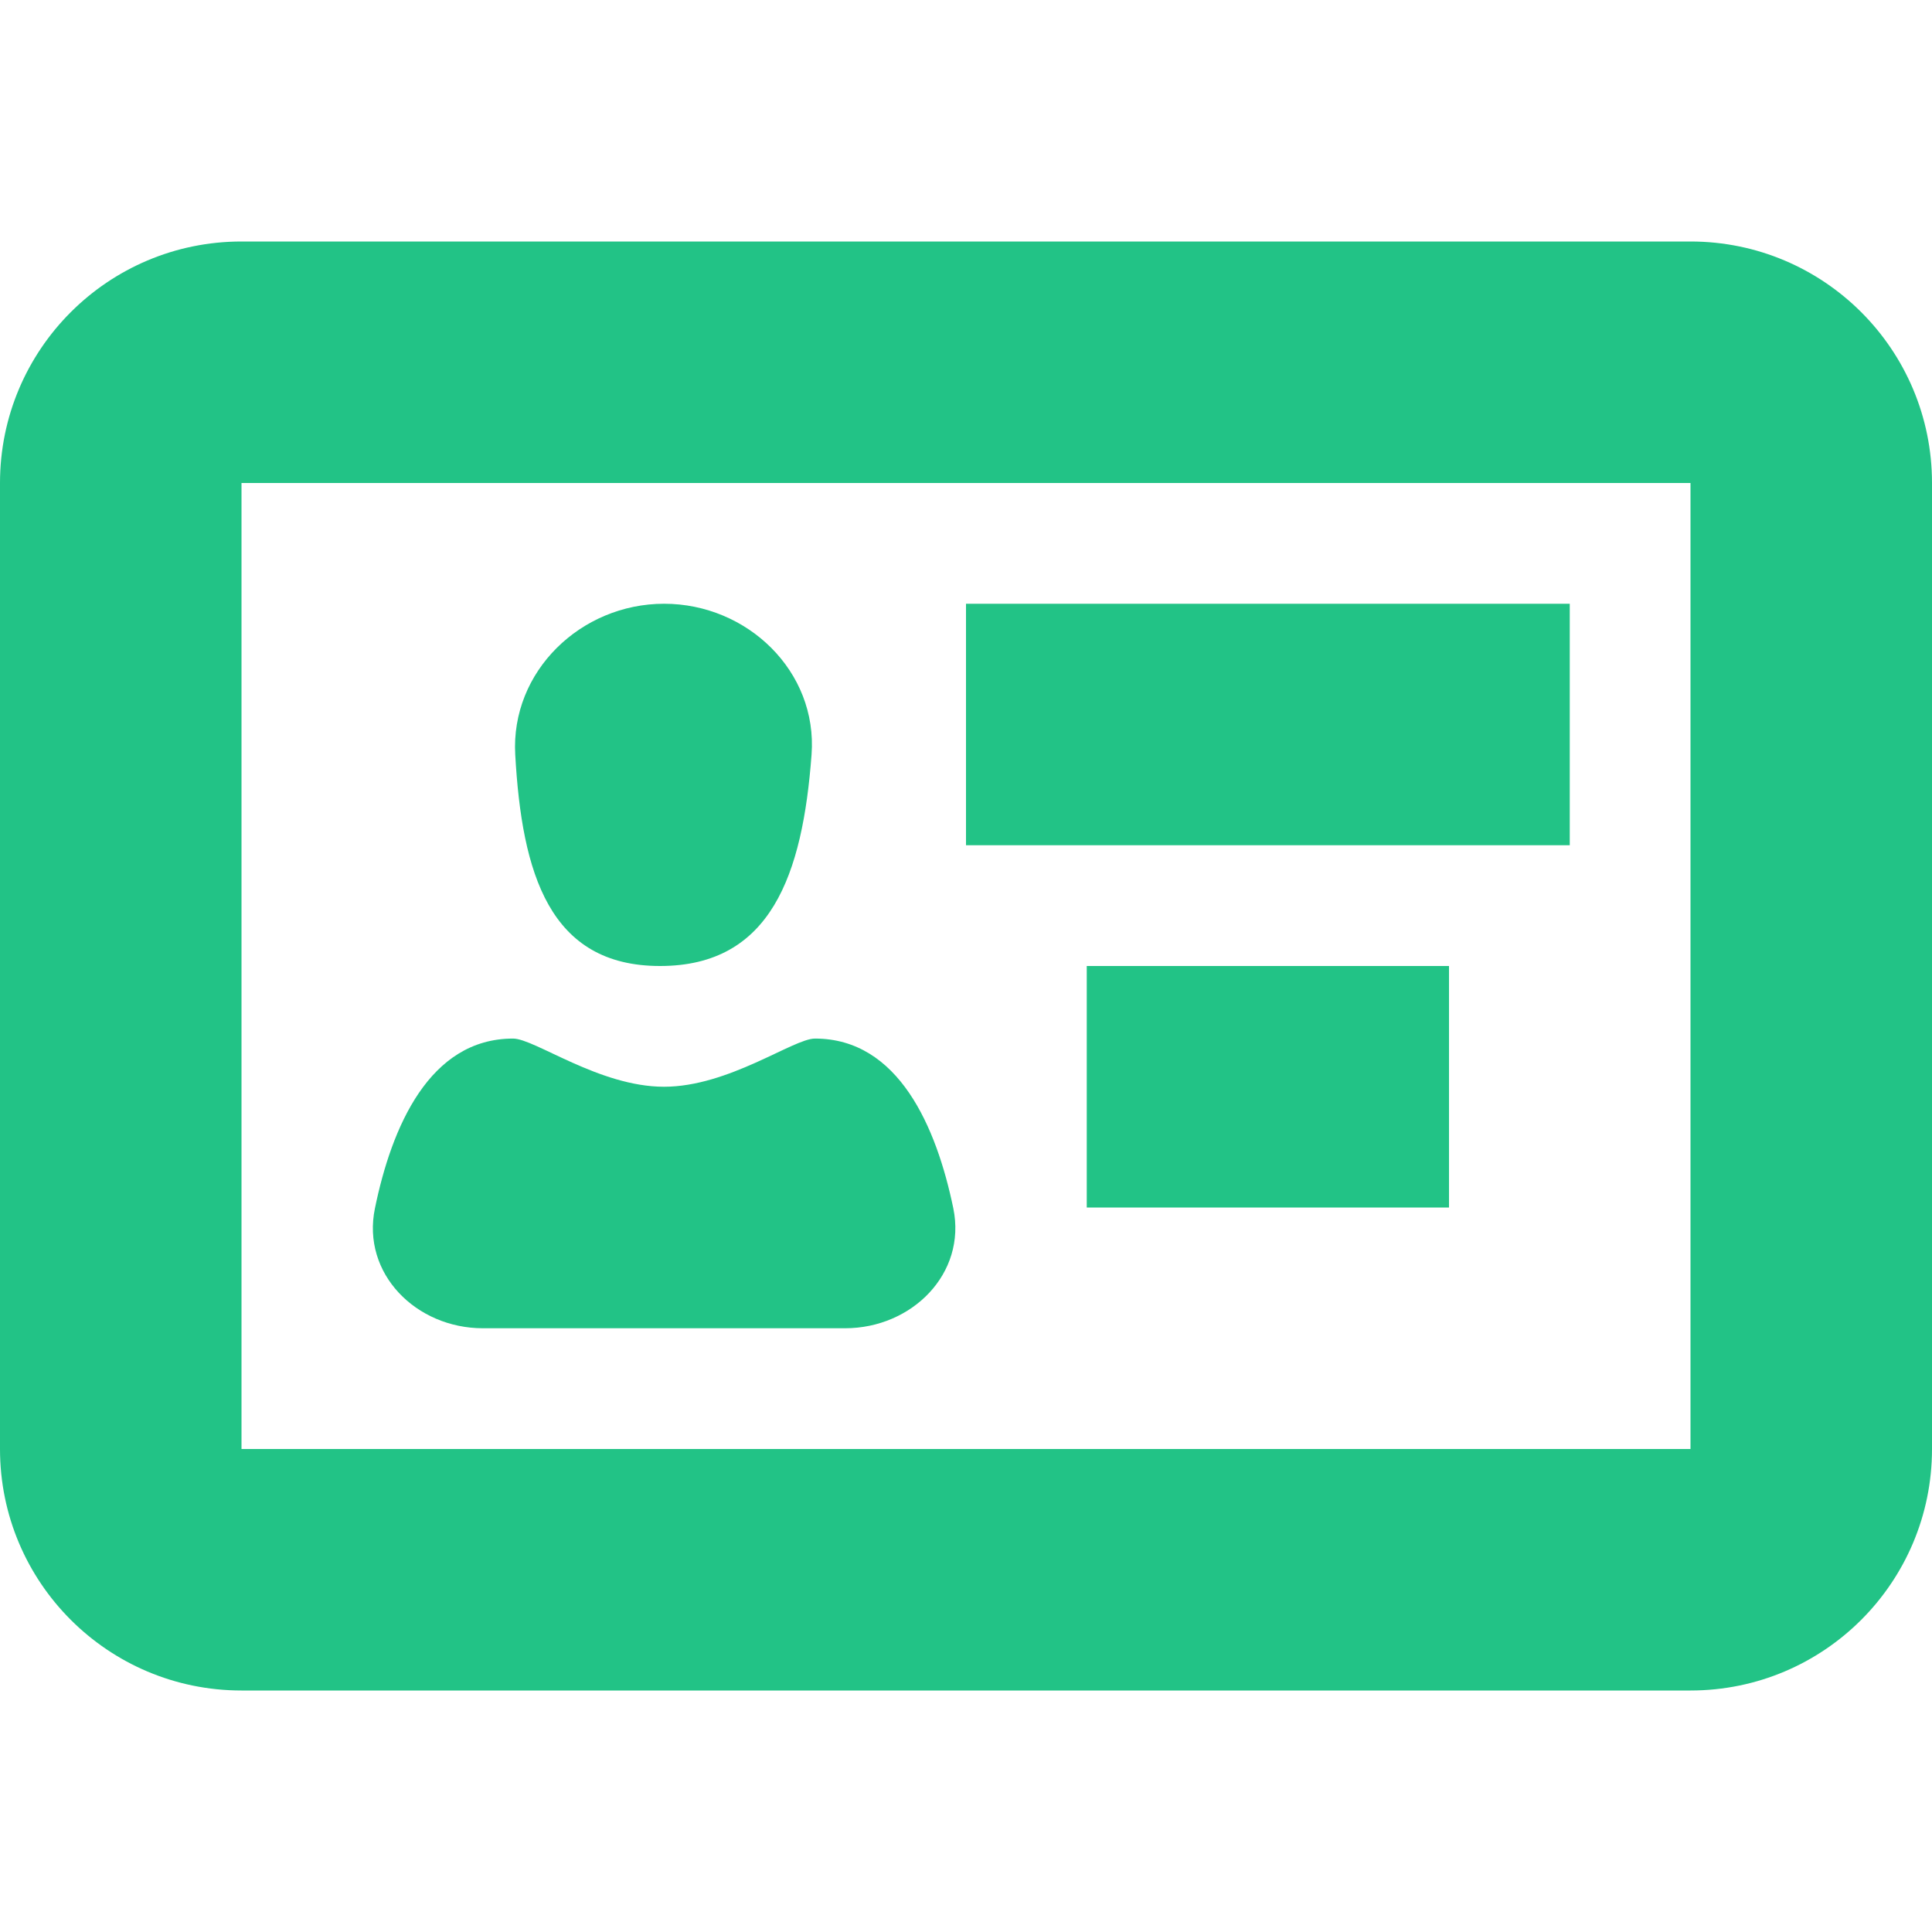
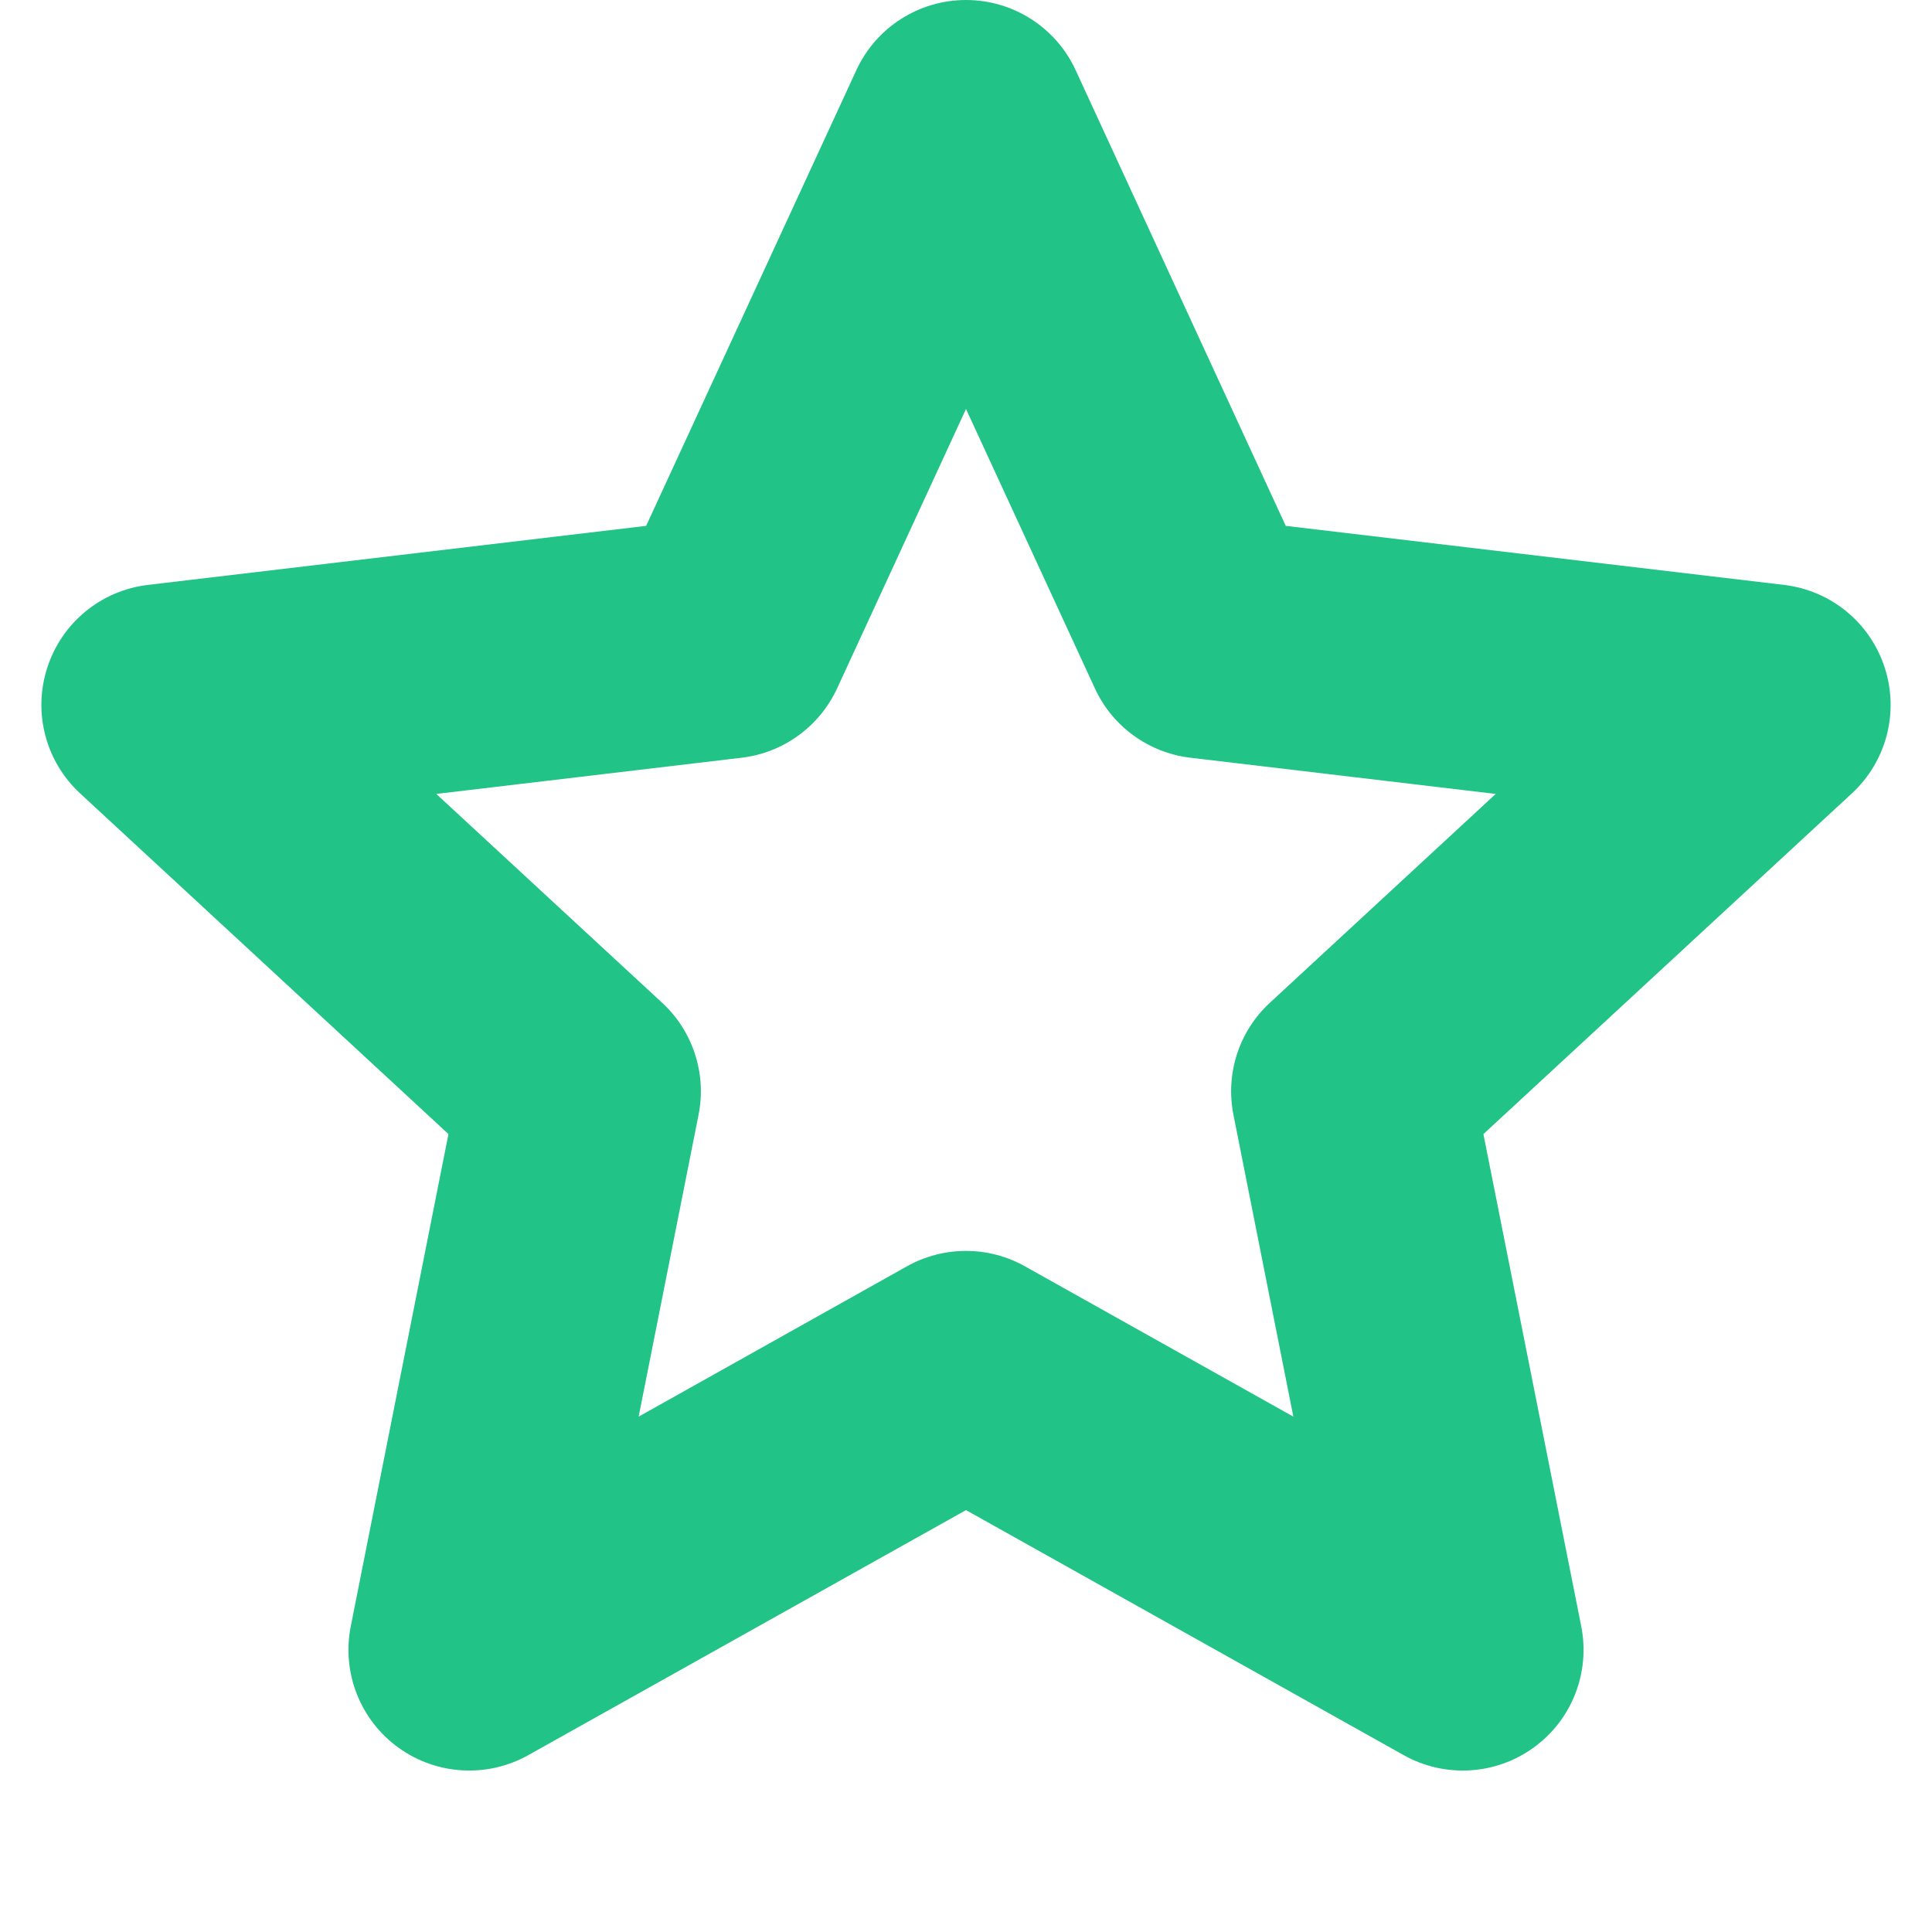
<svg xmlns="http://www.w3.org/2000/svg" width="16" height="16" viewBox="0 0 16 16" fill="none">
-   <g transform="translate(-24 -418)">
-     <path d="M38 420C39.105 420 40 420.895 40 422V430C40 431.105 39.105 432 38 432H26C24.895 432 24 431.105 24 430V422C24 420.895 24.895 420 26 420H38ZM26 430H38V422H26V430ZM30.749 426.601C31.442 426.601 31.756 427.335 31.895 428.007C32.006 428.548 31.551 429 30.999 429H27.999C27.447 429 26.993 428.548 27.105 428.007C27.243 427.334 27.556 426.601 28.249 426.601C28.428 426.601 28.963 427 29.499 427C30.035 427 30.57 426.601 30.749 426.601ZM36 428H33V426H36V428ZM29.5 423C30.19 423 30.772 423.561 30.721 424.249C30.647 425.242 30.386 426 29.466 426C28.55 426 28.322 425.234 28.267 424.25C28.228 423.561 28.81 423 29.5 423ZM37 425H32V423H37V425Z" fill="#22C386" />
+   <g transform="translate(-8 -8)">
+     <path fill-rule="evenodd" clip-rule="evenodd" d="M16 8C16.39 8 16.745 8.227 16.908 8.581L18.648 12.355L22.775 12.844C23.163 12.89 23.488 13.157 23.608 13.528C23.729 13.899 23.623 14.306 23.336 14.571L20.285 17.392L21.095 21.468C21.171 21.851 21.018 22.243 20.702 22.472C20.387 22.701 19.966 22.726 19.626 22.536L16 20.506L12.374 22.536C12.034 22.726 11.613 22.701 11.298 22.472C10.982 22.243 10.829 21.851 10.905 21.468L11.714 17.392L8.664 14.571C8.377 14.306 8.271 13.899 8.392 13.528C8.512 13.157 8.837 12.89 9.225 12.844L13.351 12.355L15.092 8.581C15.255 8.227 15.61 8 16 8ZM16 11.387L14.933 13.7C14.787 14.016 14.488 14.234 14.143 14.275L11.613 14.575L13.483 16.304C13.739 16.54 13.853 16.892 13.785 17.233L13.289 19.732L15.511 18.487C15.815 18.317 16.185 18.317 16.488 18.487L18.711 19.732L18.215 17.233C18.147 16.892 18.261 16.54 18.517 16.304L20.387 14.575L17.857 14.275C17.512 14.234 17.212 14.016 17.067 13.7L16 11.387Z" fill="#22C386" />
  </g>
</svg>
